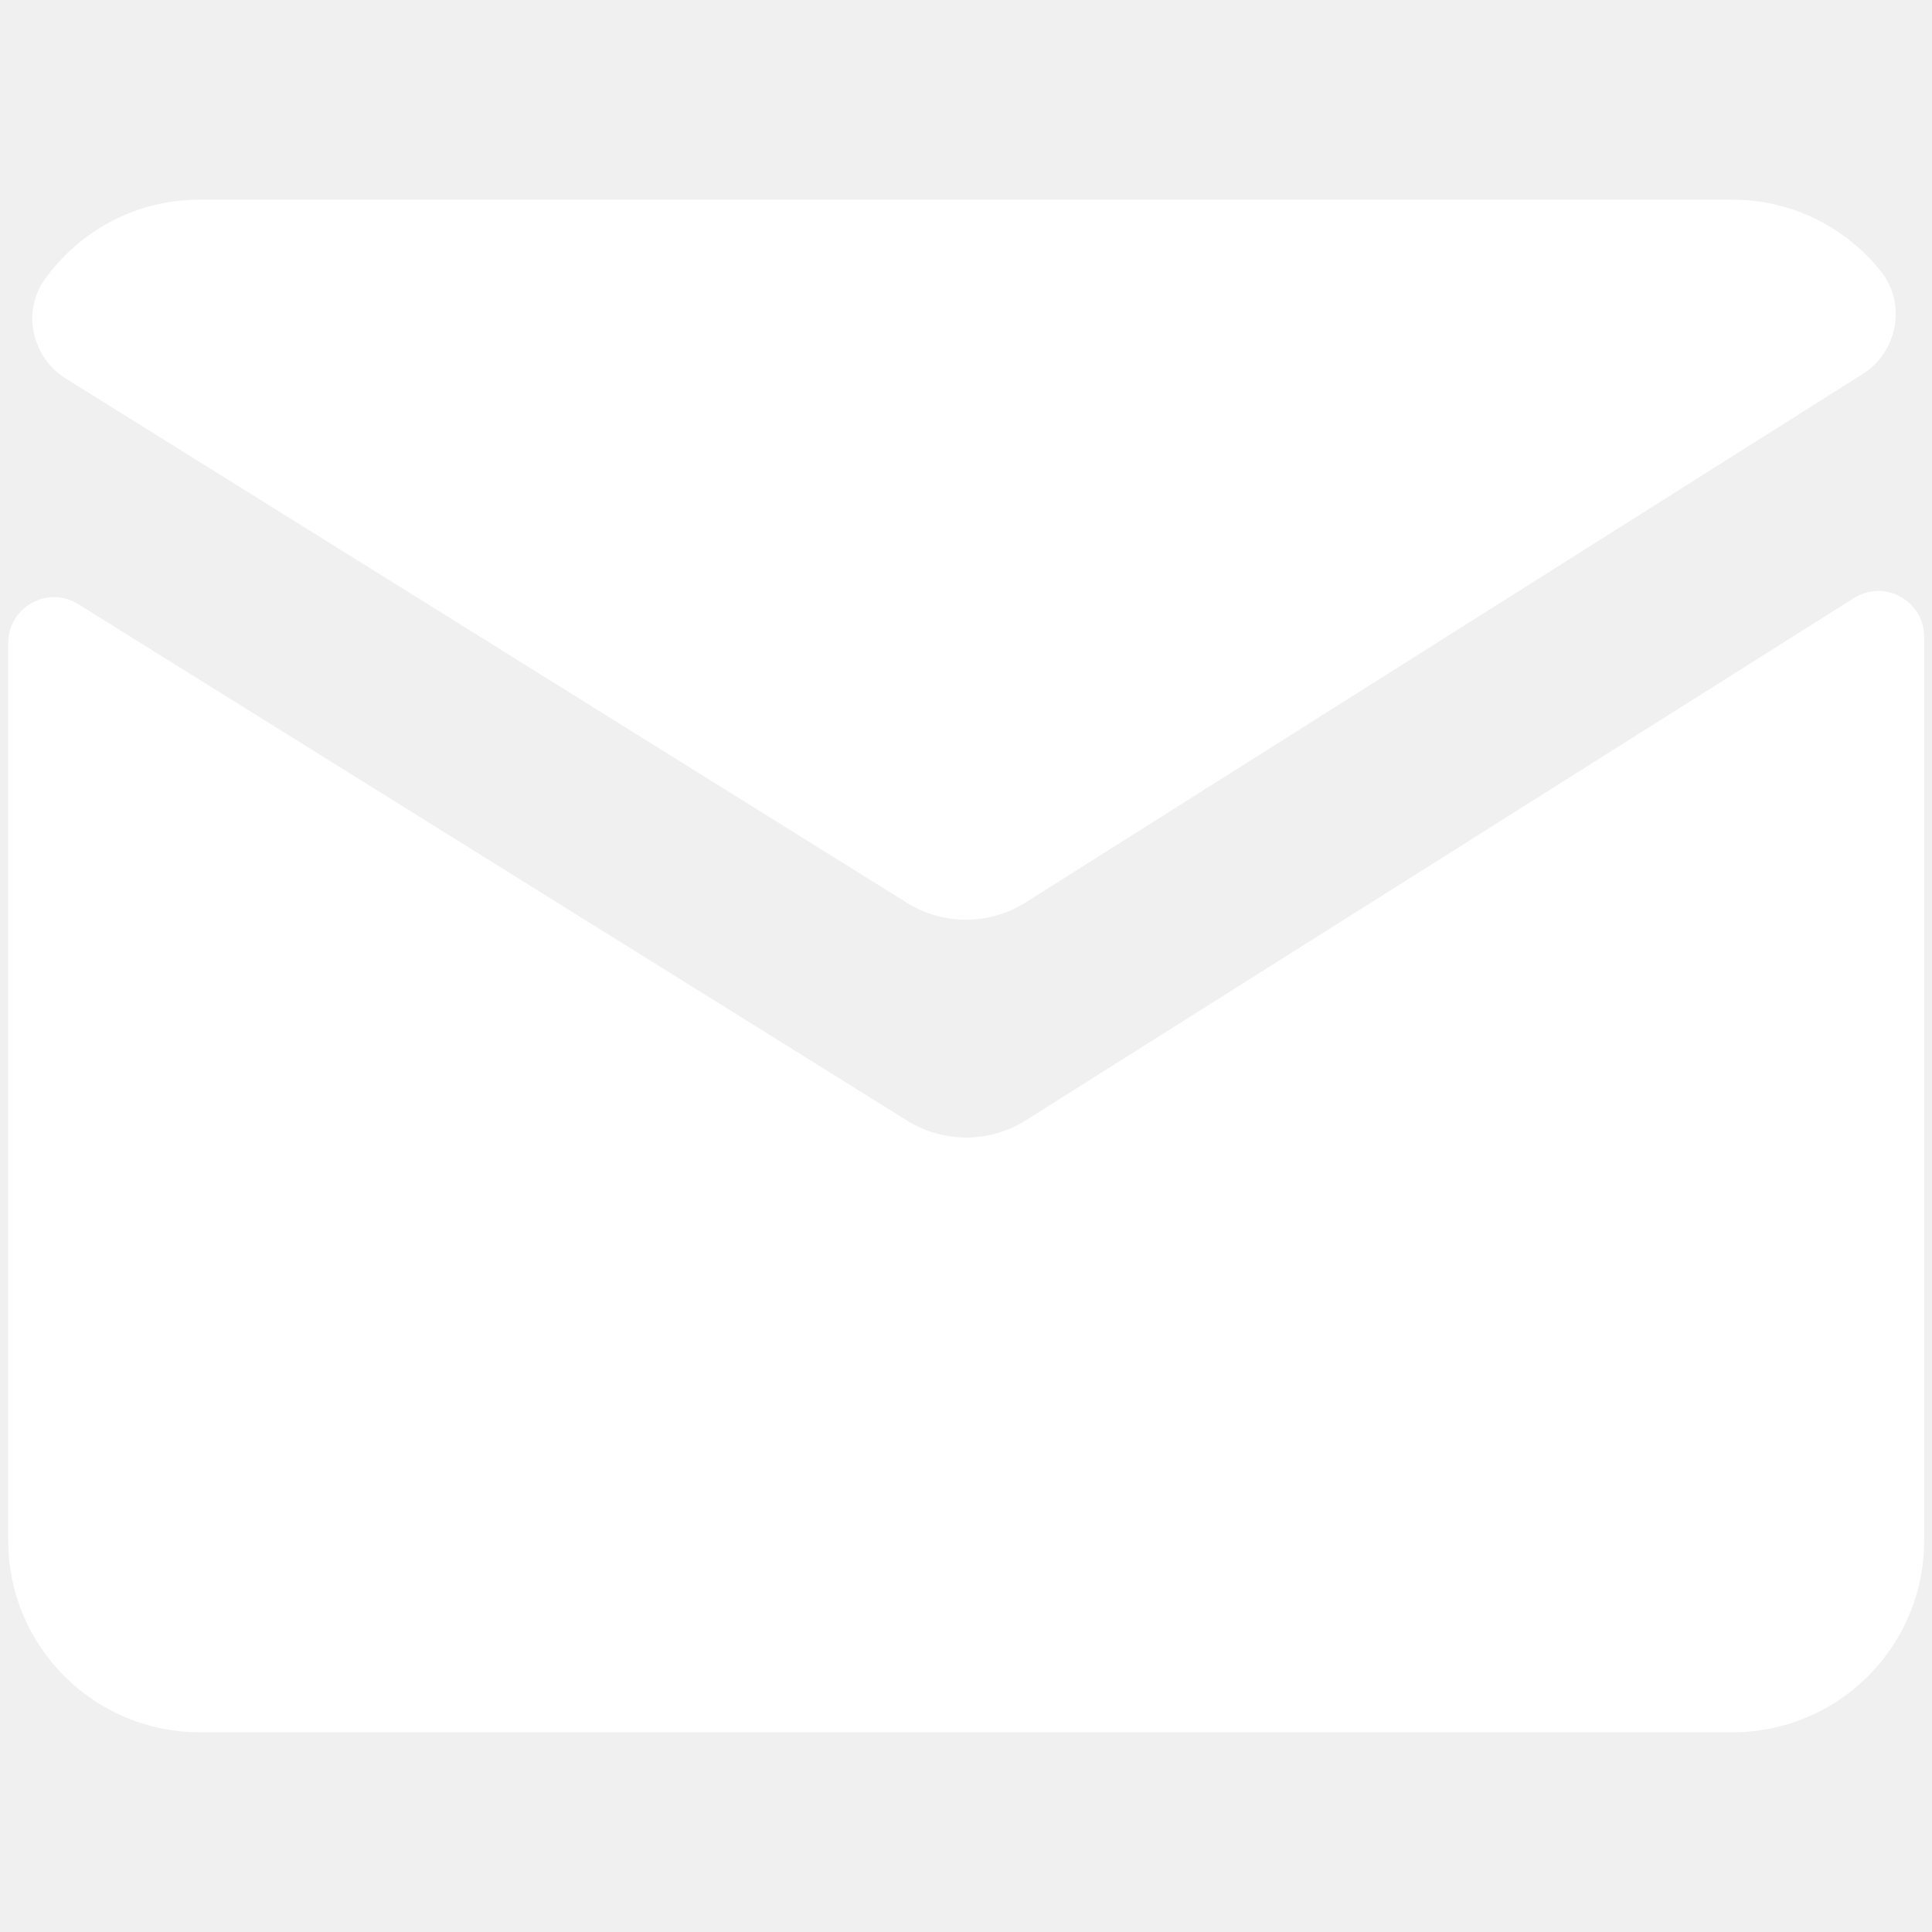
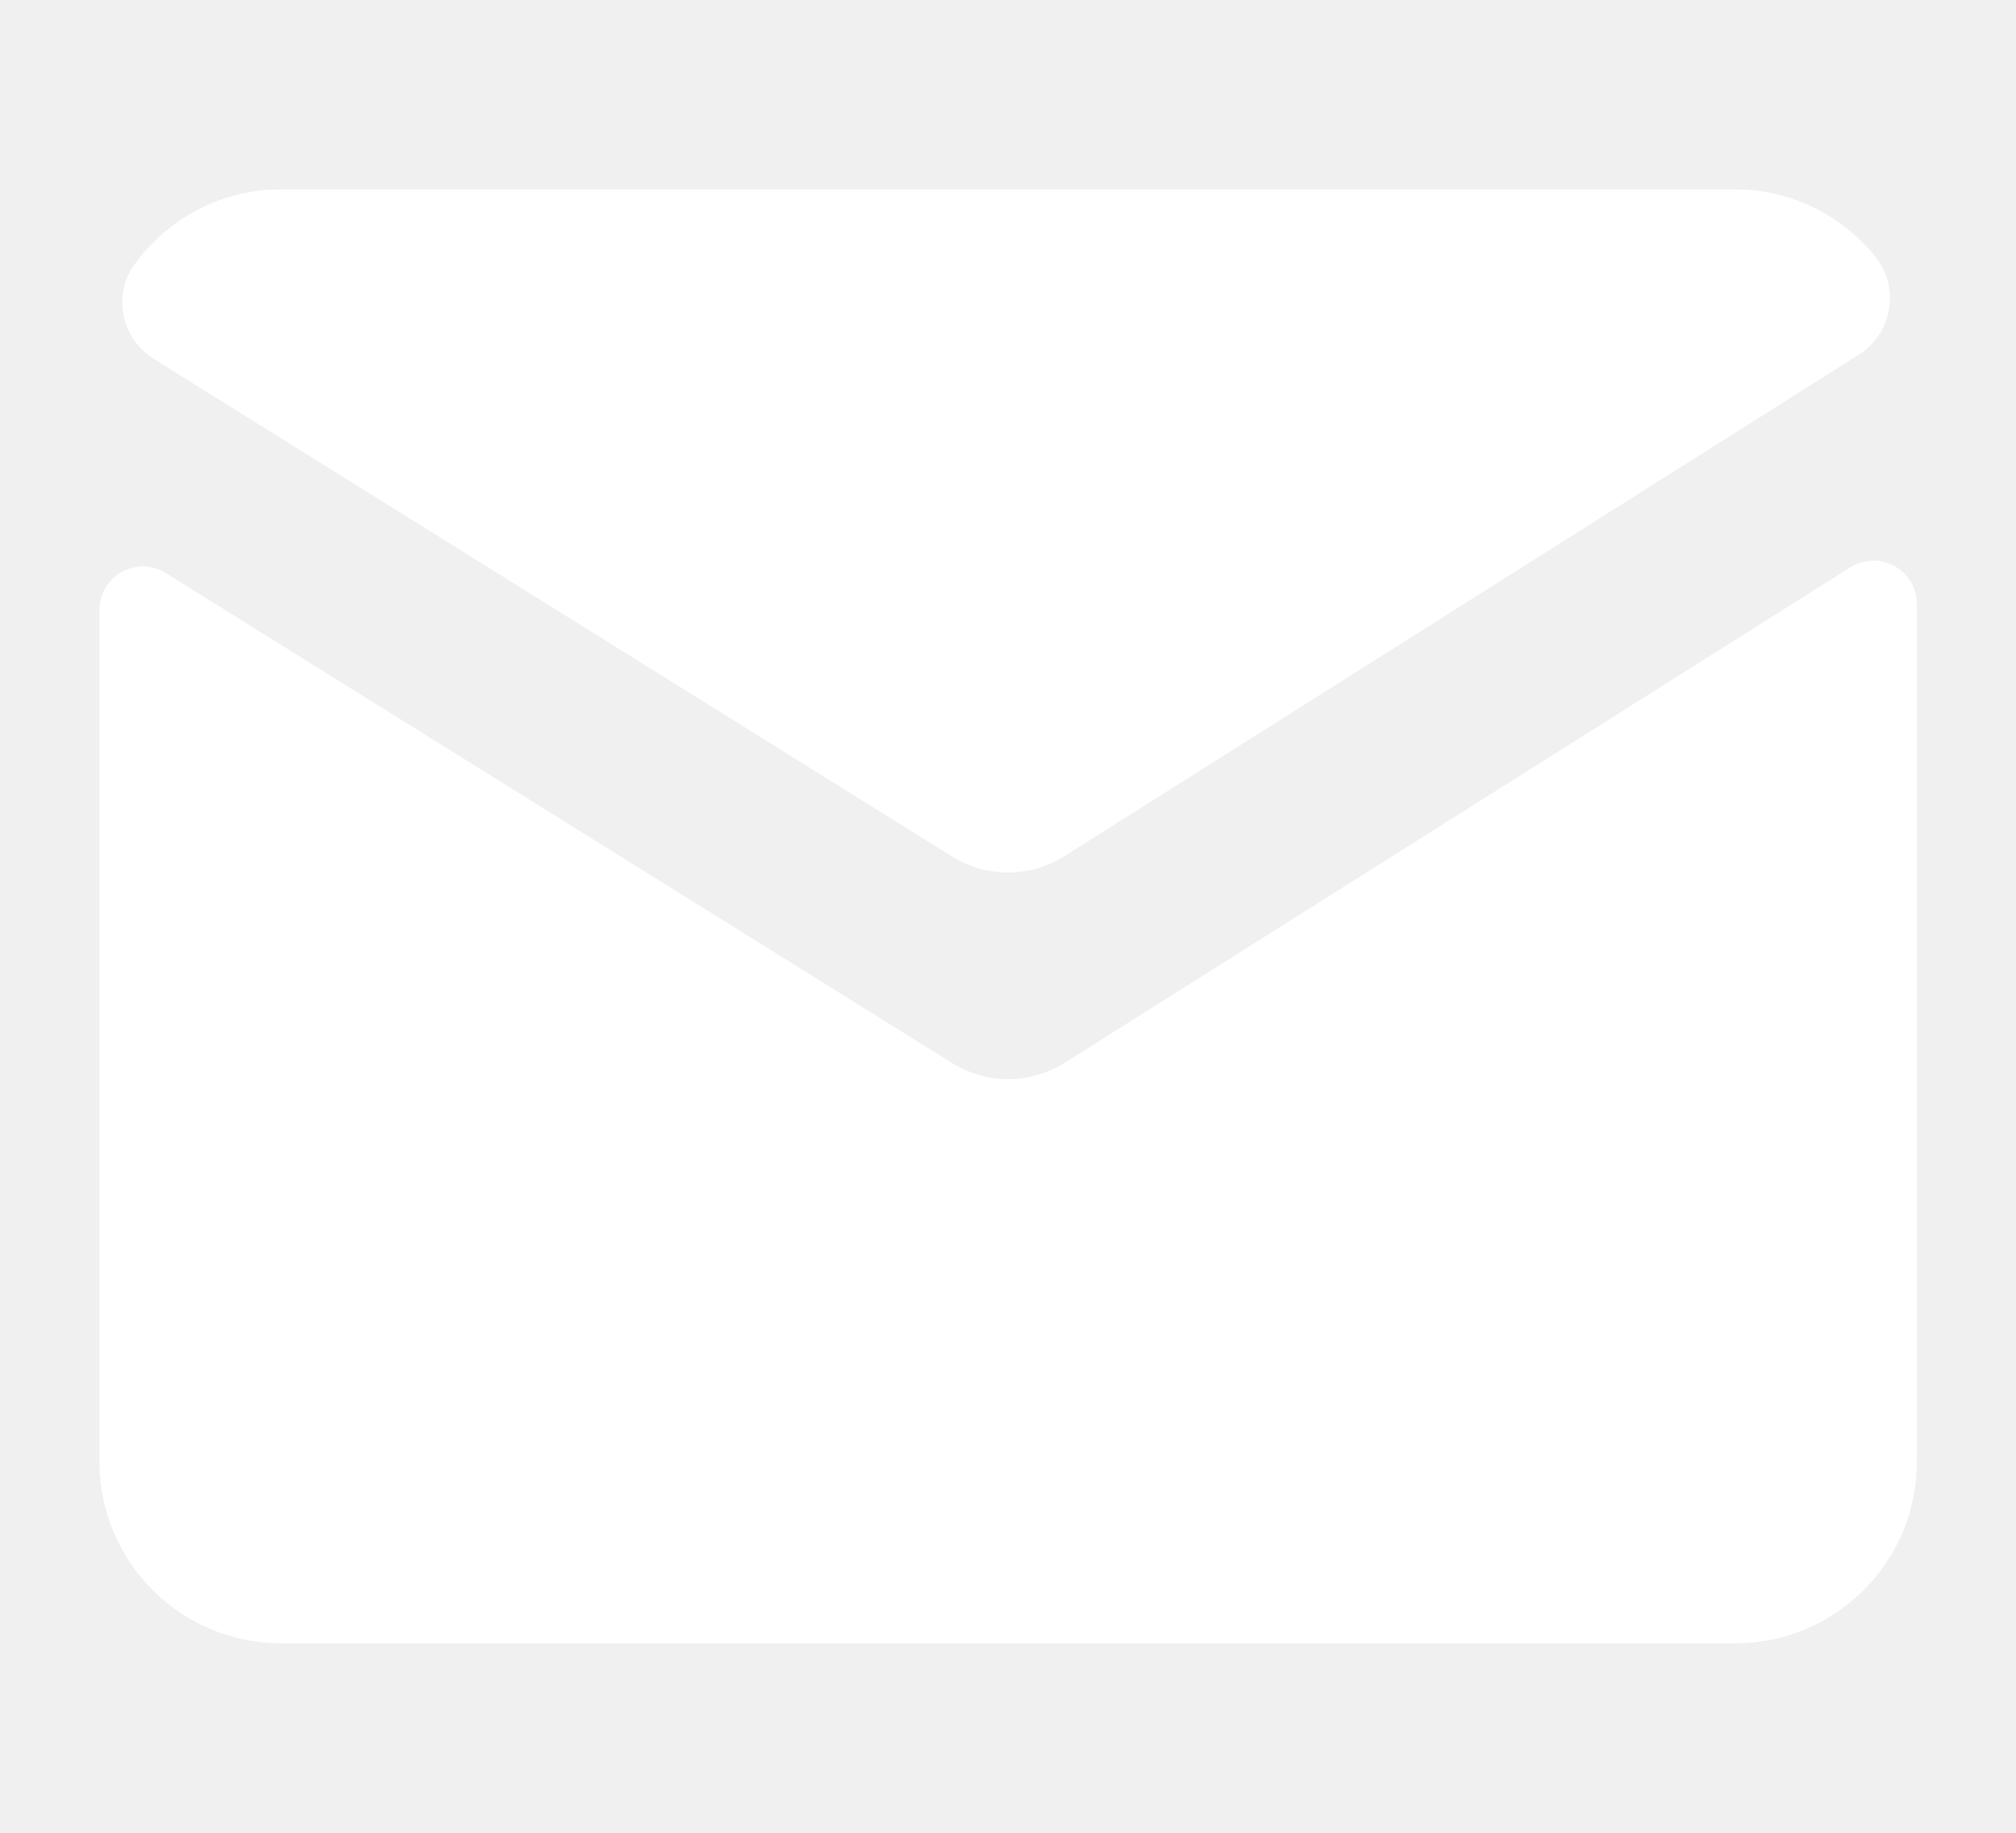
- <svg xmlns="http://www.w3.org/2000/svg" version="1.1" width="20px" height="20px" viewBox="0,0,256,256">
+ <svg xmlns="http://www.w3.org/2000/svg" version="1.1" width="22px" height="20px" viewBox="0,0,256,256">
  <g transform="translate(-24.32,-24.32) scale(1.19,1.19)">
    <g fill="#ffffff" fill-rule="nonzero" stroke="none" stroke-width="1" stroke-linecap="butt" stroke-linejoin="miter" stroke-miterlimit="10" style="mix-blend-mode: normal">
      <g transform="scale(10.66667,10.66667)">
        <path d="M4,4c-0.666,0 -1.253,0.327 -1.615,0.83c-0.244,0.338 -0.136,0.817 0.217,1.037l8.781,5.473c0.378,0.236 0.856,0.236 1.234,0l8.744,-5.52c0.367,-0.232 0.459,-0.736 0.188,-1.074c-0.365,-0.454 -0.922,-0.746 -1.549,-0.746zM21.516,8.086c-0.084,0.001 -0.169,0.024 -0.248,0.074l-8.65,5.455c-0.378,0.235 -0.856,0.234 -1.234,-0.002l-8.652,-5.391c-0.318,-0.198 -0.73,0.031 -0.73,0.406v9.371c0,1.105 0.895,2 2,2h16c1.105,0 2,-0.895 2,-2v-9.436c0,-0.282 -0.234,-0.481 -0.484,-0.479z" />
      </g>
    </g>
  </g>
</svg>
